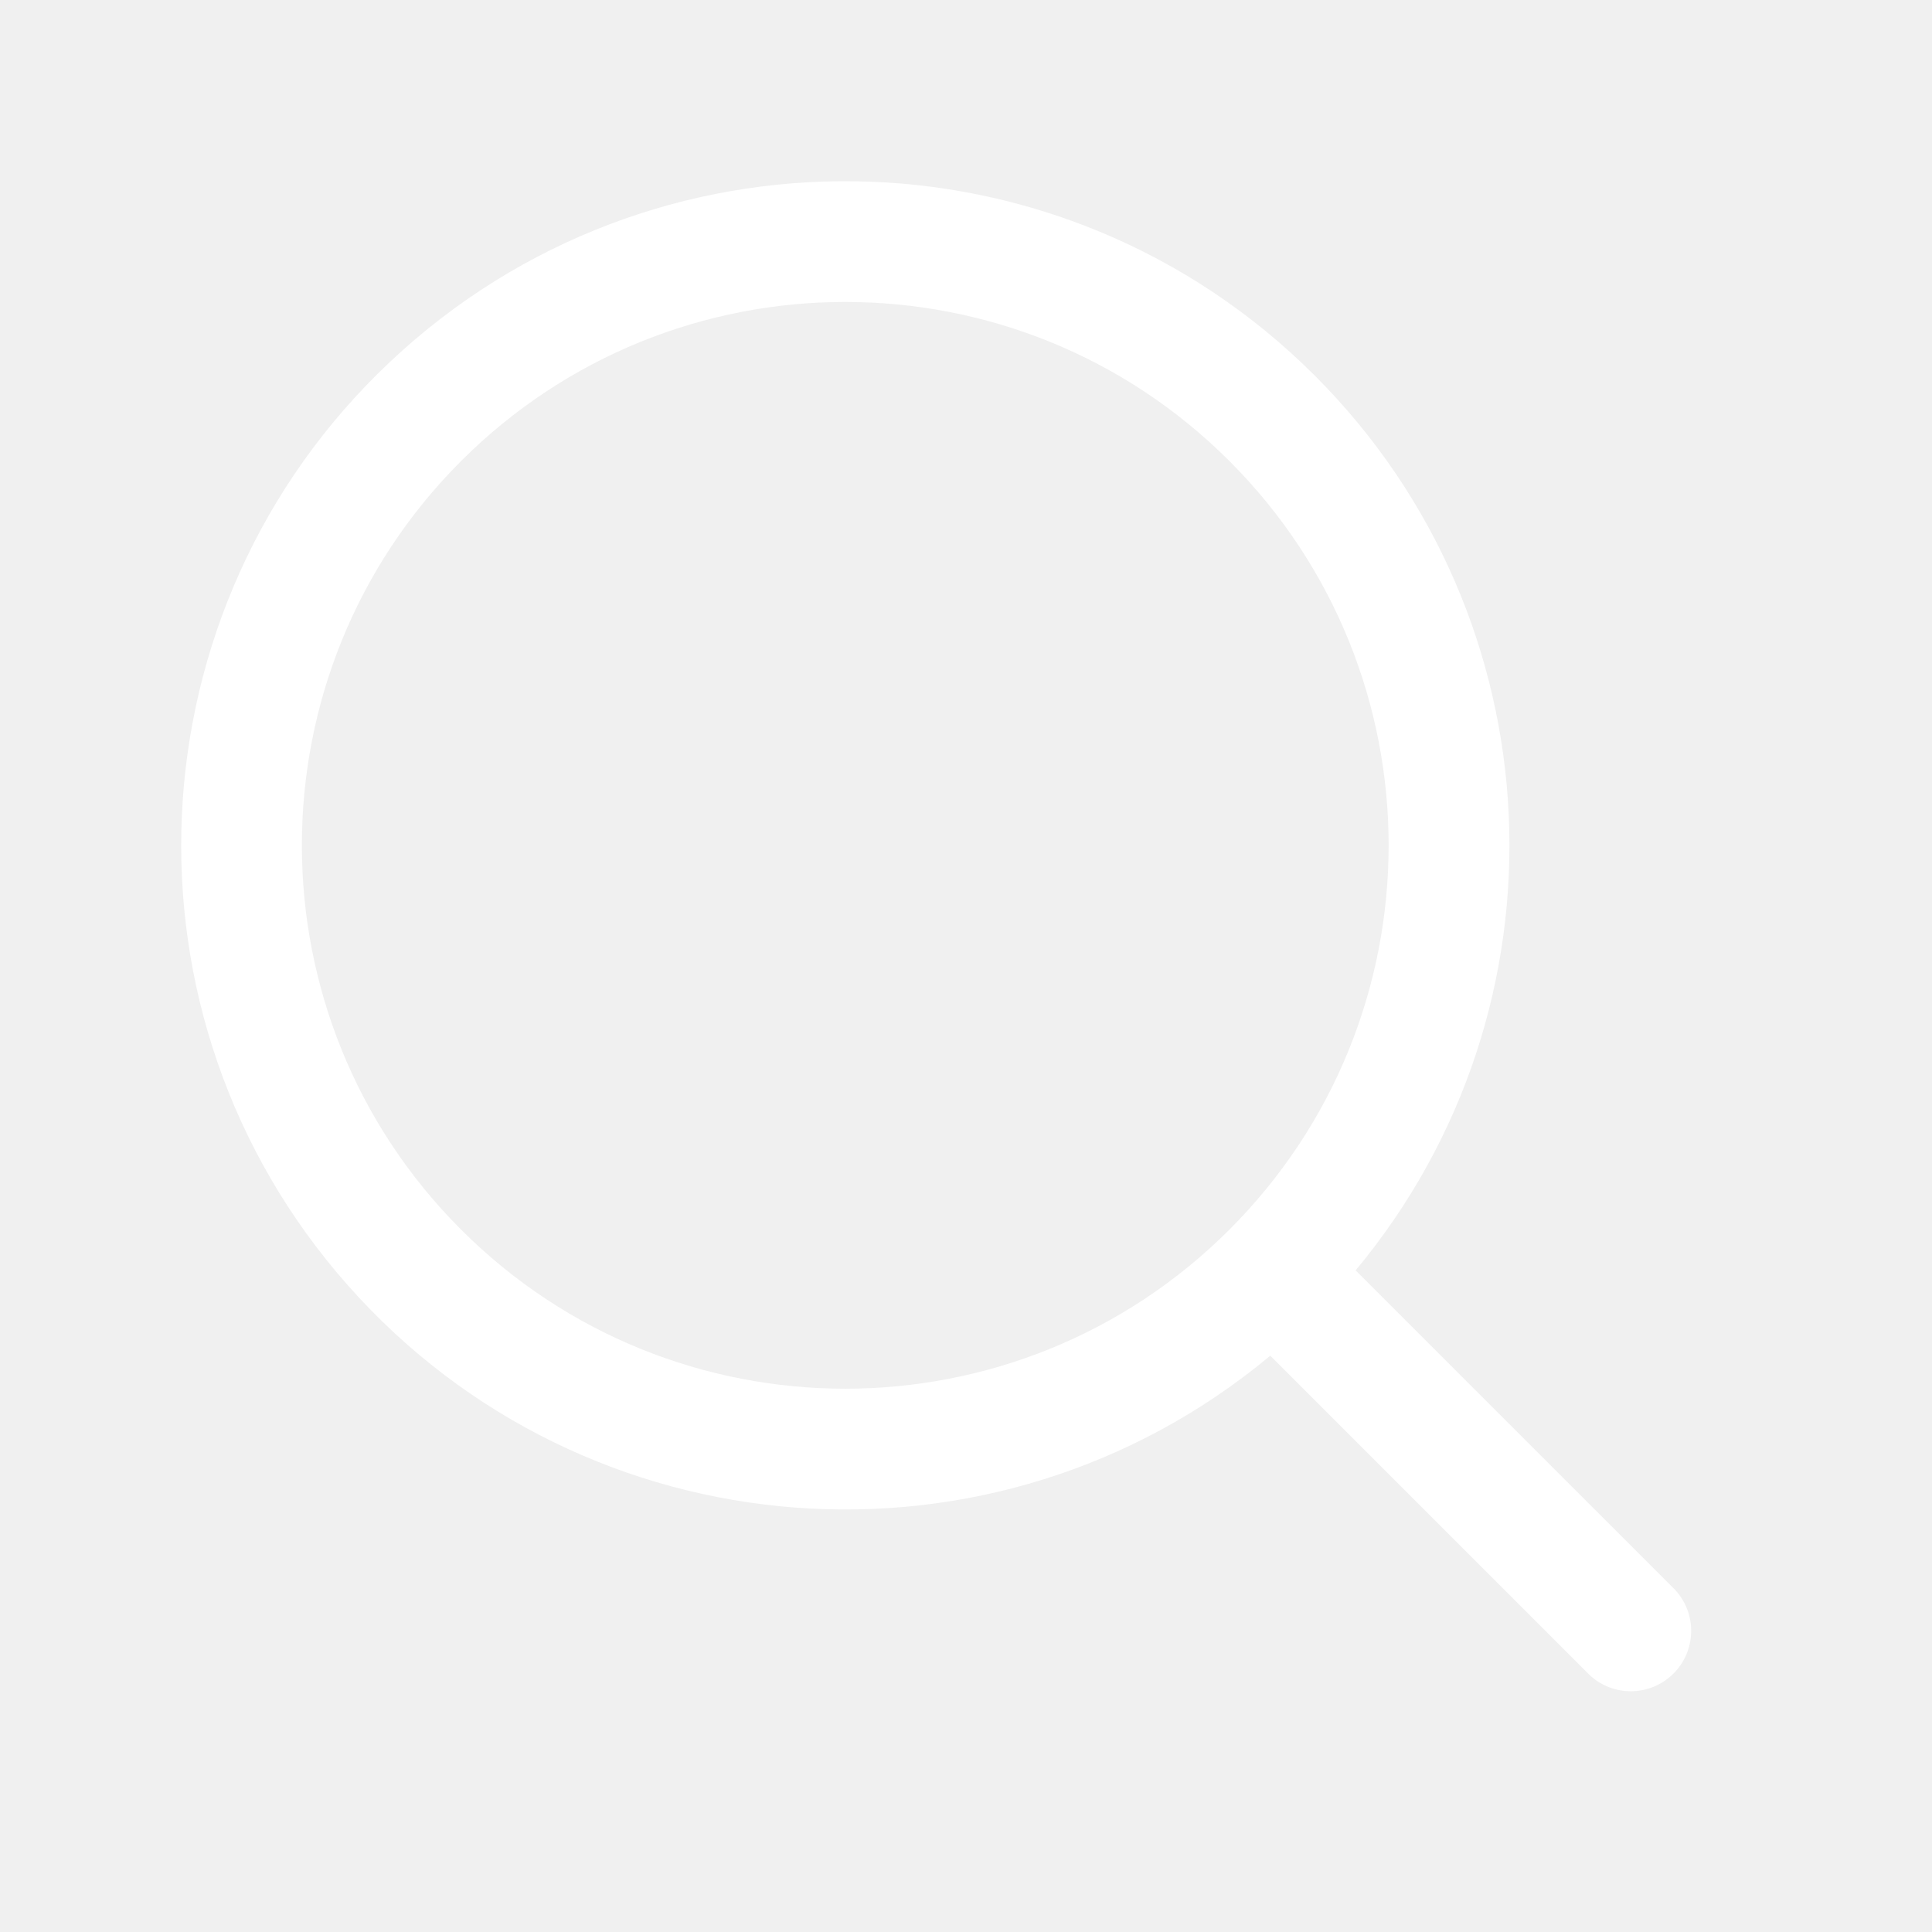
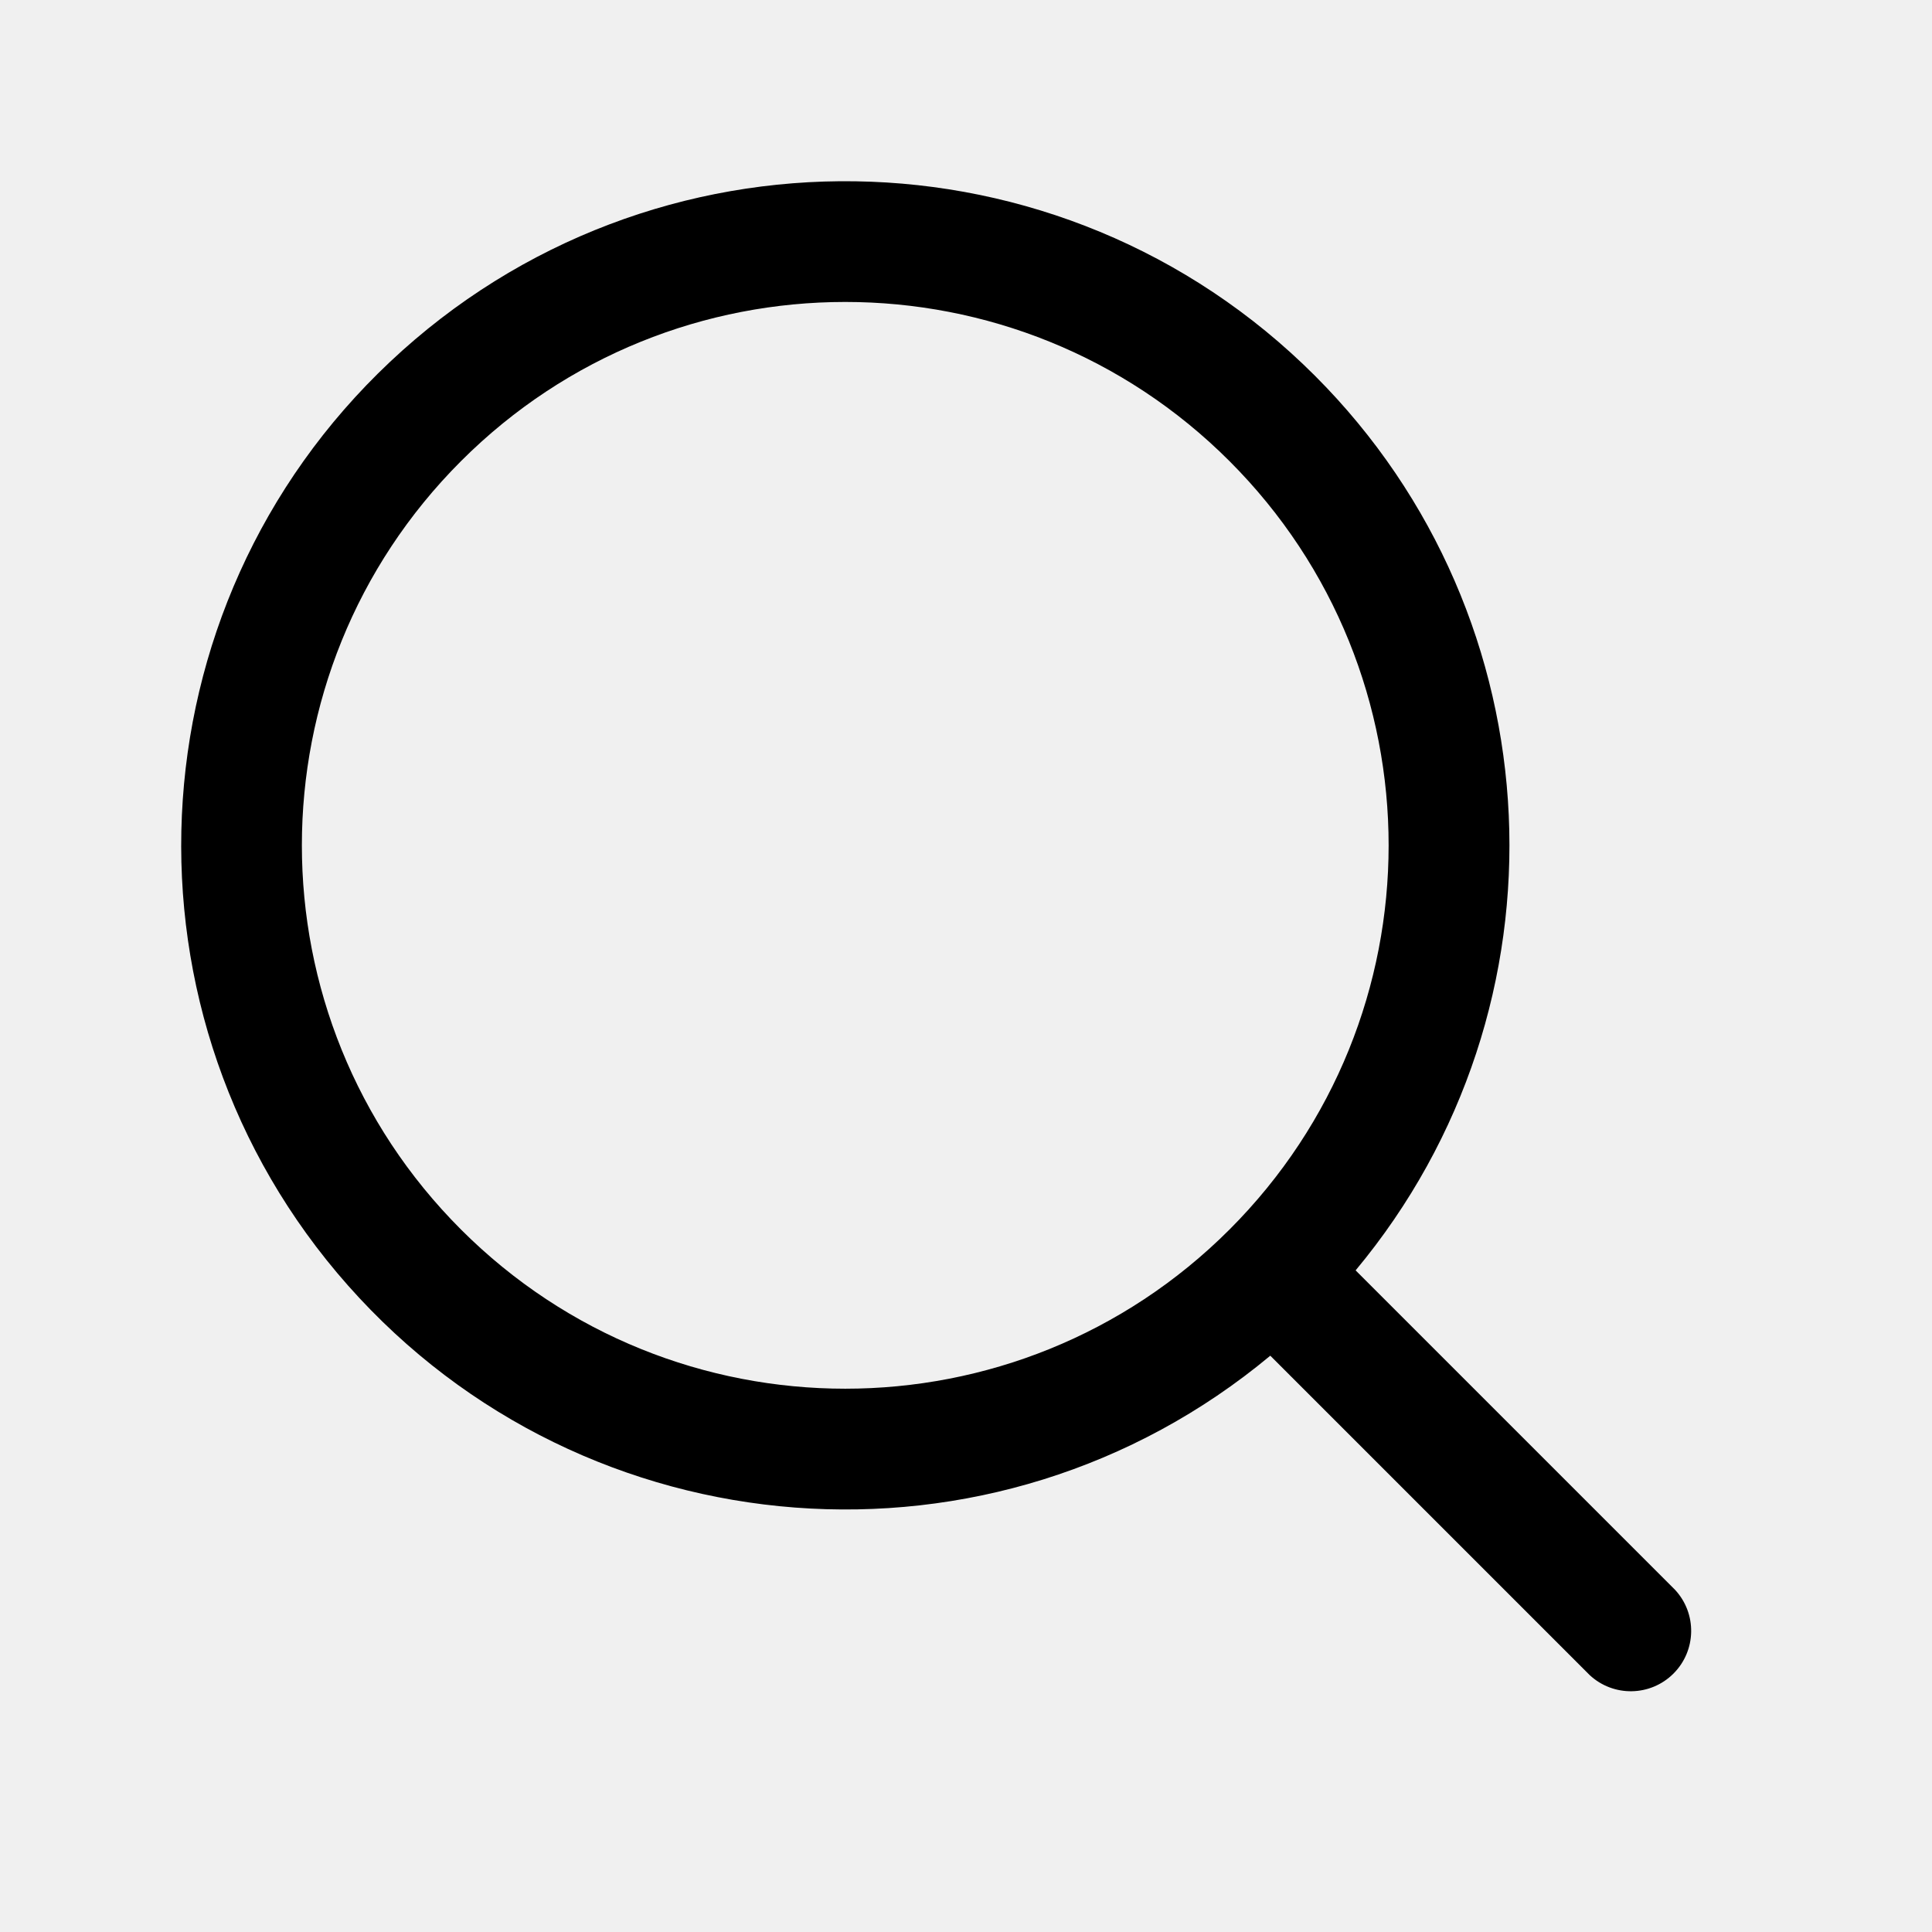
<svg xmlns="http://www.w3.org/2000/svg" width="24" height="24" fill="none" viewBox="0 0 24 24">
-   <path fill="#fff" d="M16.334 4.667a8.25 8.25 0 0 1 .506 11.114l3.94 3.94.027.027a.75.75 0 0 1-1.06 1.06l-.027-.027-3.94-3.94a8.25 8.25 0 1 1 .554-12.174M5.727 5.728a6.75 6.75 0 1 0 9.546 9.546 6.75 6.75 0 0 0-9.546-9.546" />
+   <path fill="currentColor" d="M16.334 4.667a8.25 8.25 0 0 1 .506 11.114l3.94 3.94.027.027a.75.75 0 0 1-1.06 1.06l-.027-.027-3.94-3.94a8.25 8.25 0 1 1 .554-12.174M5.727 5.728a6.75 6.75 0 1 0 9.546 9.546 6.75 6.75 0 0 0-9.546-9.546" />
</svg>
